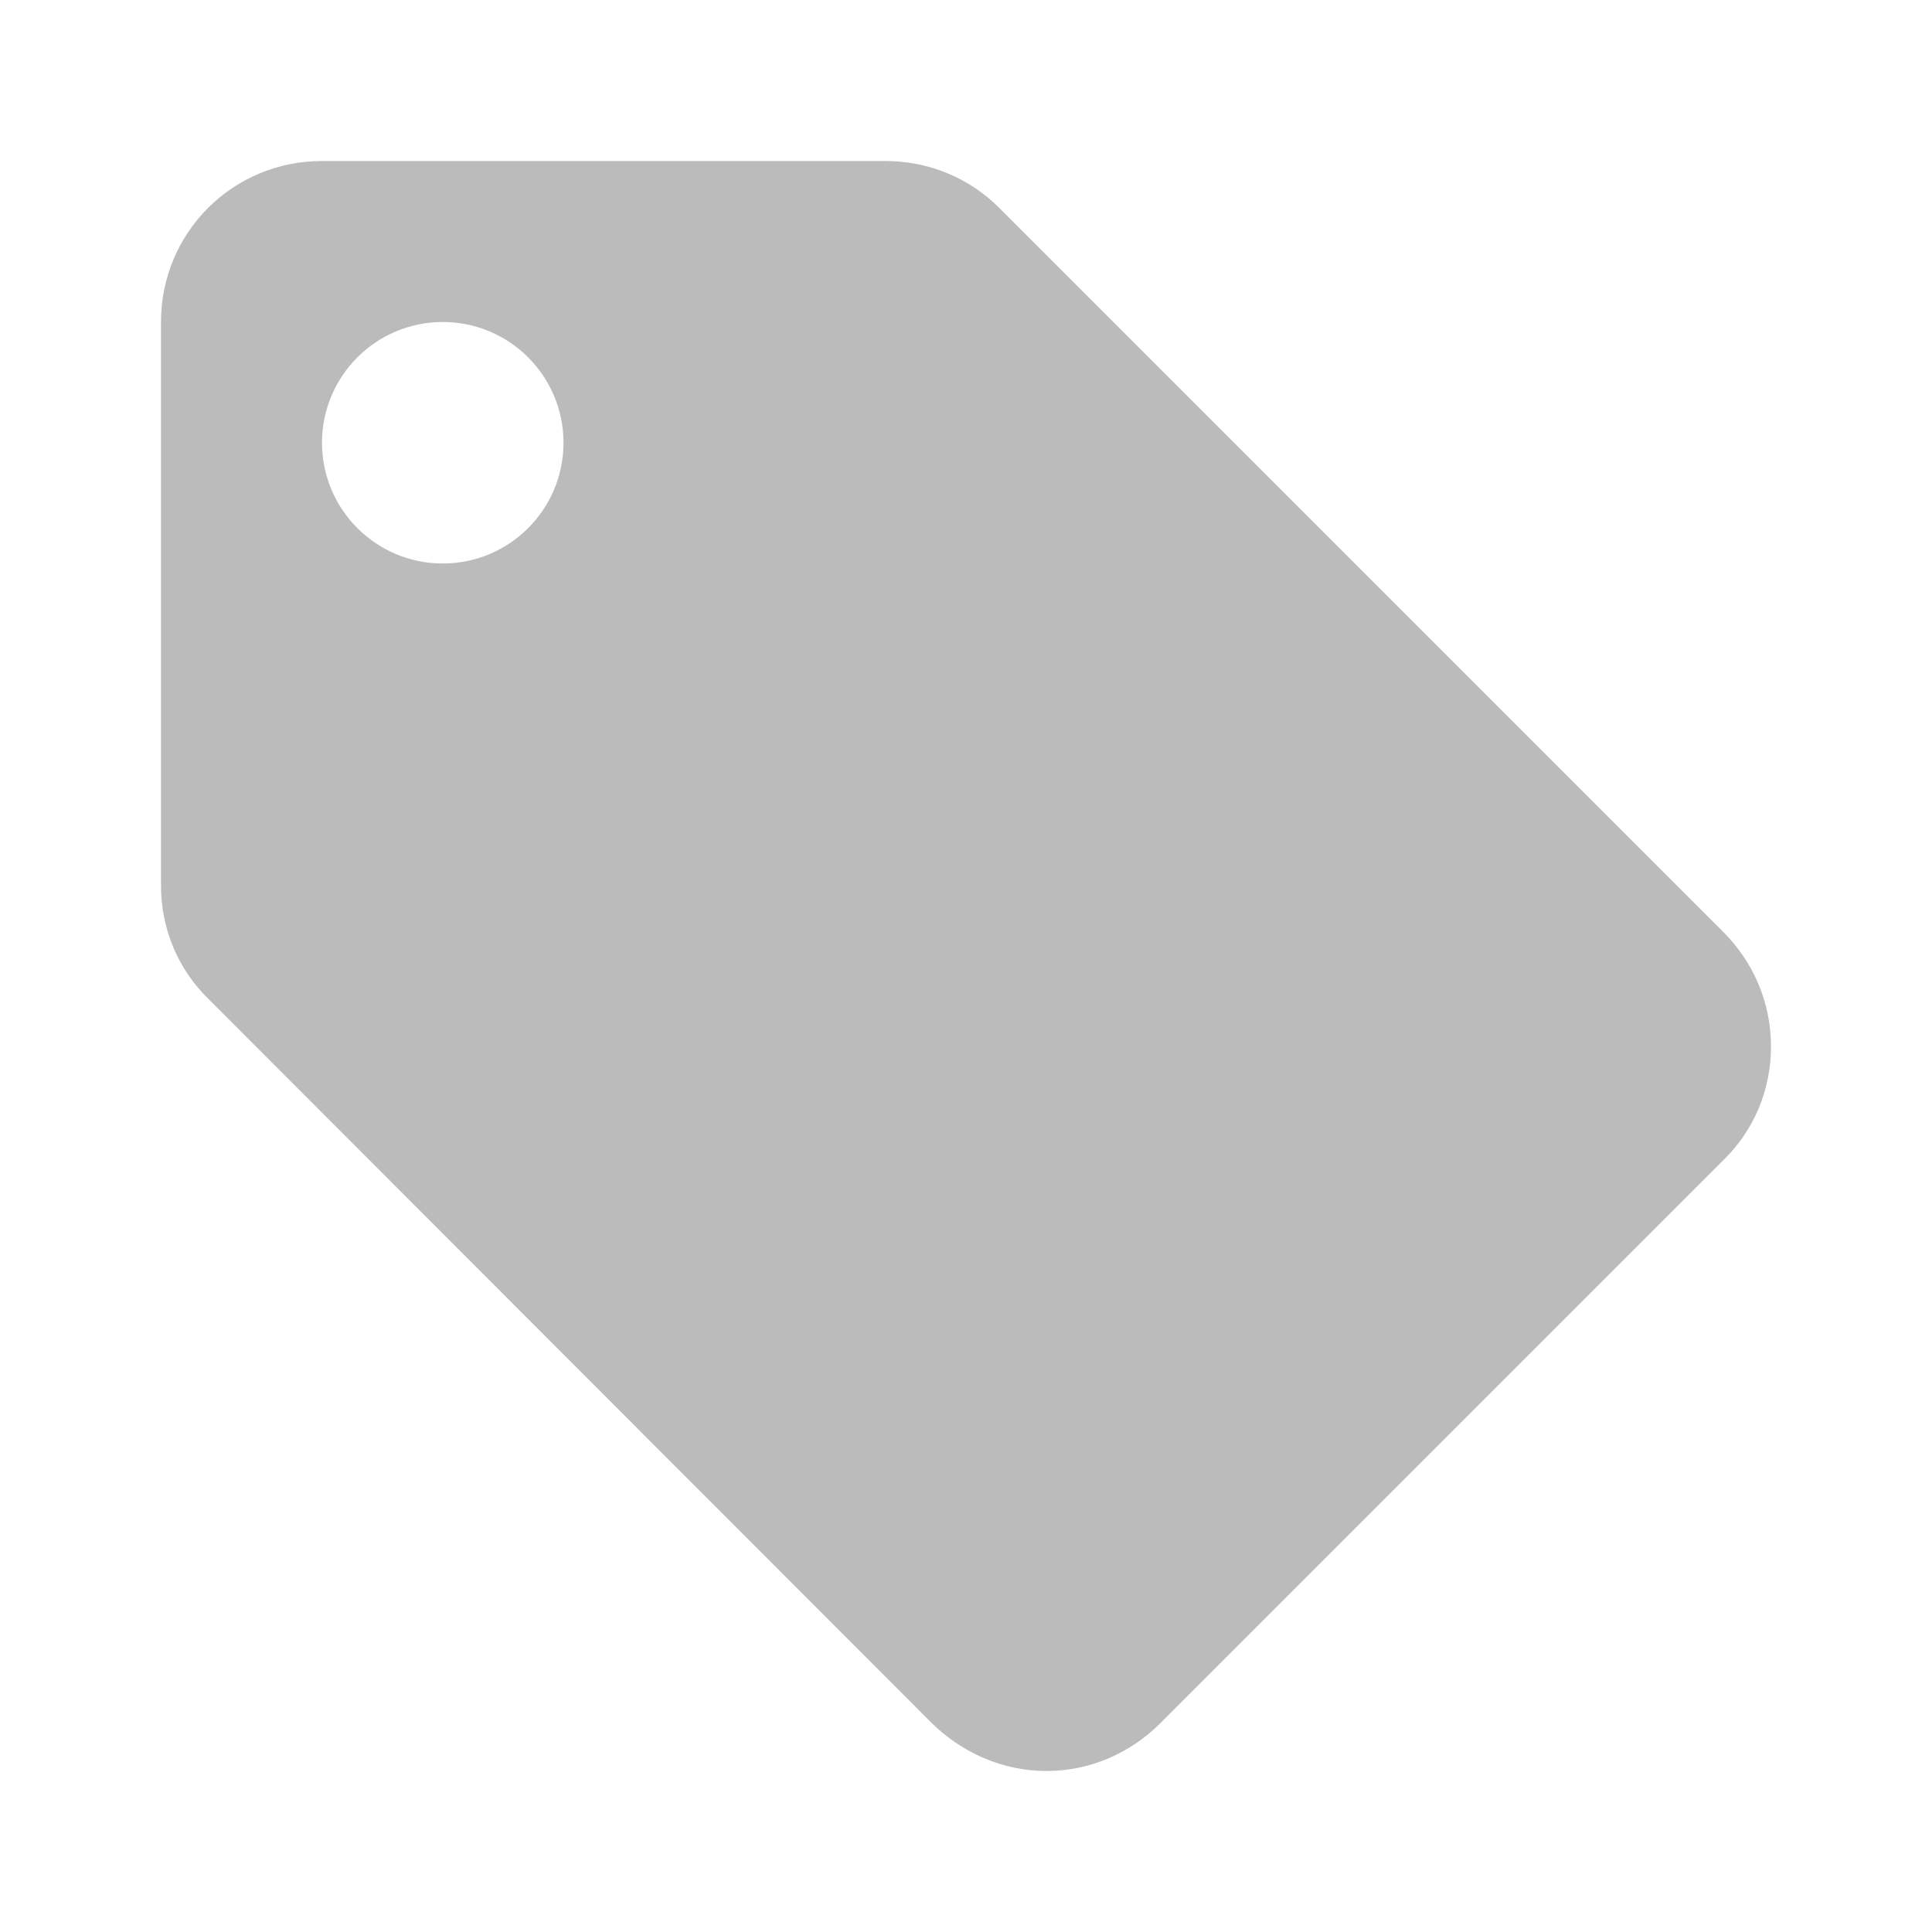
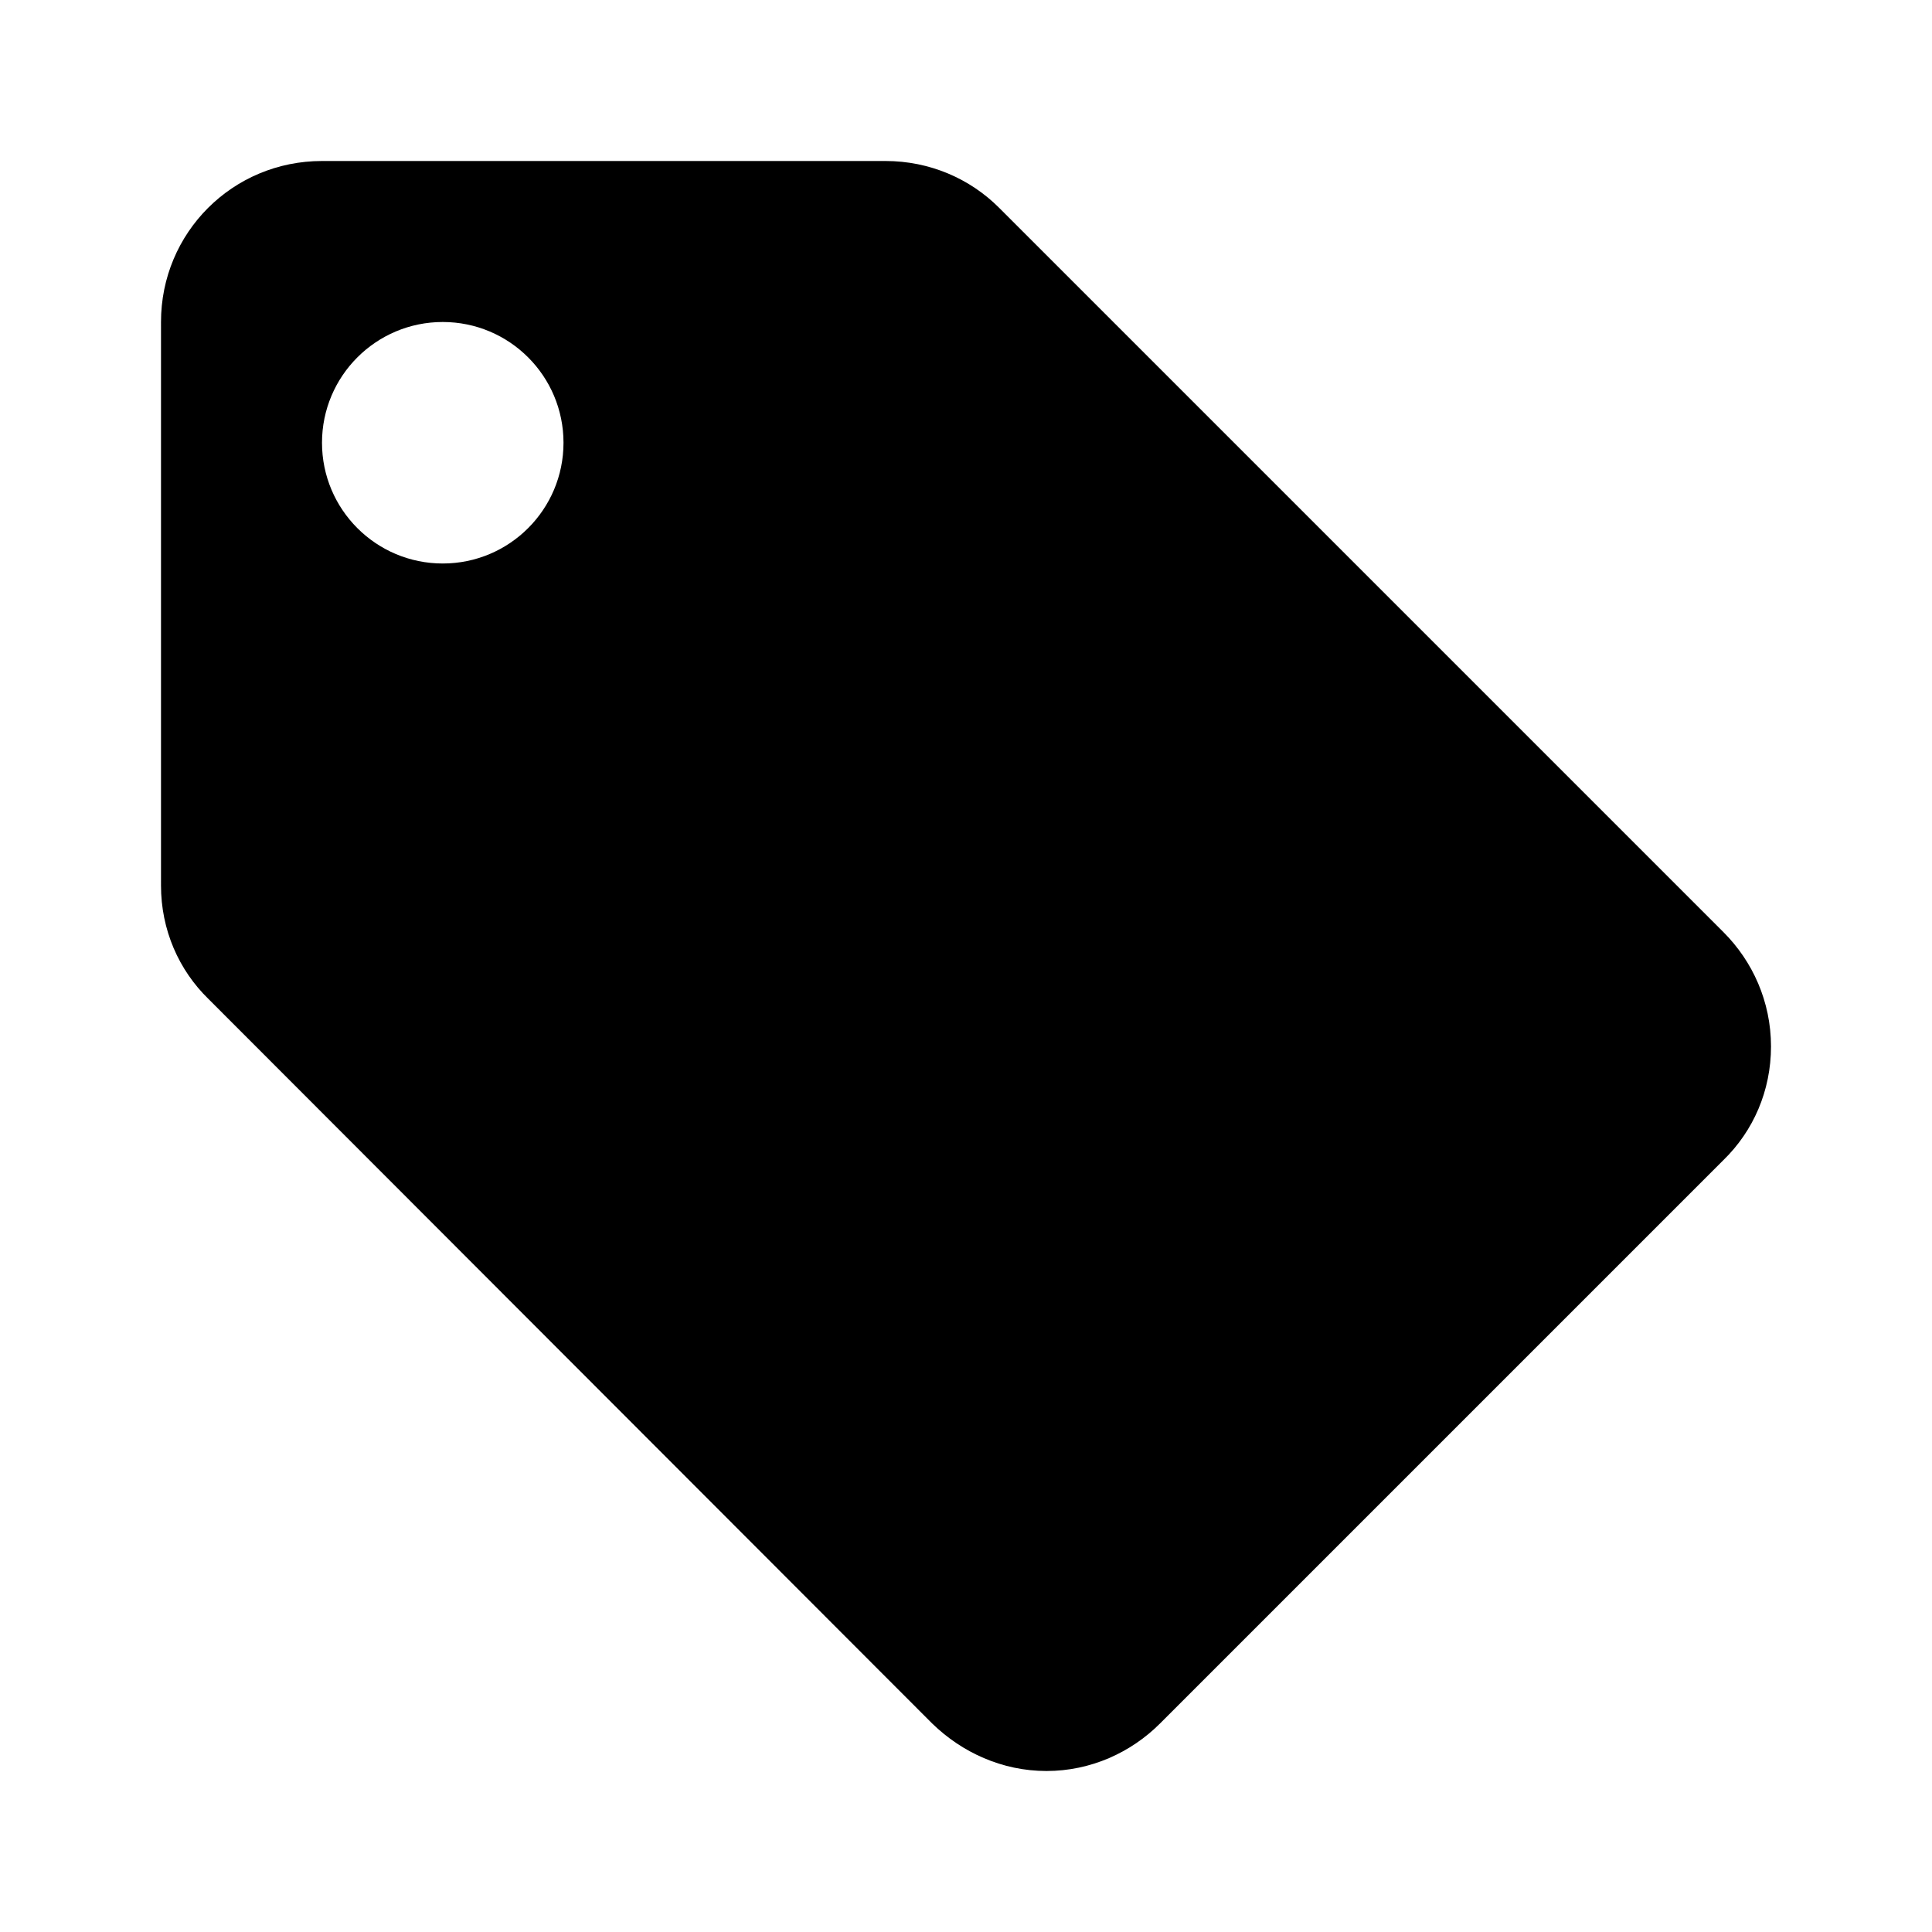
<svg xmlns="http://www.w3.org/2000/svg" version="1.1" width="24" height="24" viewBox="0 0 24 24">
-   <path fill="#bbbbbb" d="M5.5,7A1.5,1.5 0 0,1 4,5.5A1.5,1.5 0 0,1 5.5,4A1.5,1.5 0 0,1 7,5.5A1.5,1.5 0 0,1 5.5,7M21.41,11.58L12.41,2.58C12.05,2.22 11.55,2 11,2H4C2.89,2 2,2.89 2,4V11C2,11.55 2.22,12.05 2.59,12.41L11.58,21.41C11.95,21.77 12.45,22 13,22C13.55,22 14.05,21.77 14.41,21.41L21.41,14.41C21.78,14.05 22,13.55 22,13C22,12.44 21.77,11.94 21.41,11.58Z" />
+   <path d="M5.5,7A1.5,1.5 0 0,1 4,5.5A1.5,1.5 0 0,1 5.5,4A1.5,1.5 0 0,1 7,5.5A1.5,1.5 0 0,1 5.5,7M21.41,11.58L12.41,2.58C12.05,2.22 11.55,2 11,2H4C2.89,2 2,2.89 2,4V11C2,11.55 2.22,12.05 2.59,12.41L11.58,21.41C11.95,21.77 12.45,22 13,22C13.55,22 14.05,21.77 14.41,21.41L21.41,14.41C21.78,14.05 22,13.55 22,13C22,12.44 21.77,11.94 21.41,11.58Z" />
</svg>
